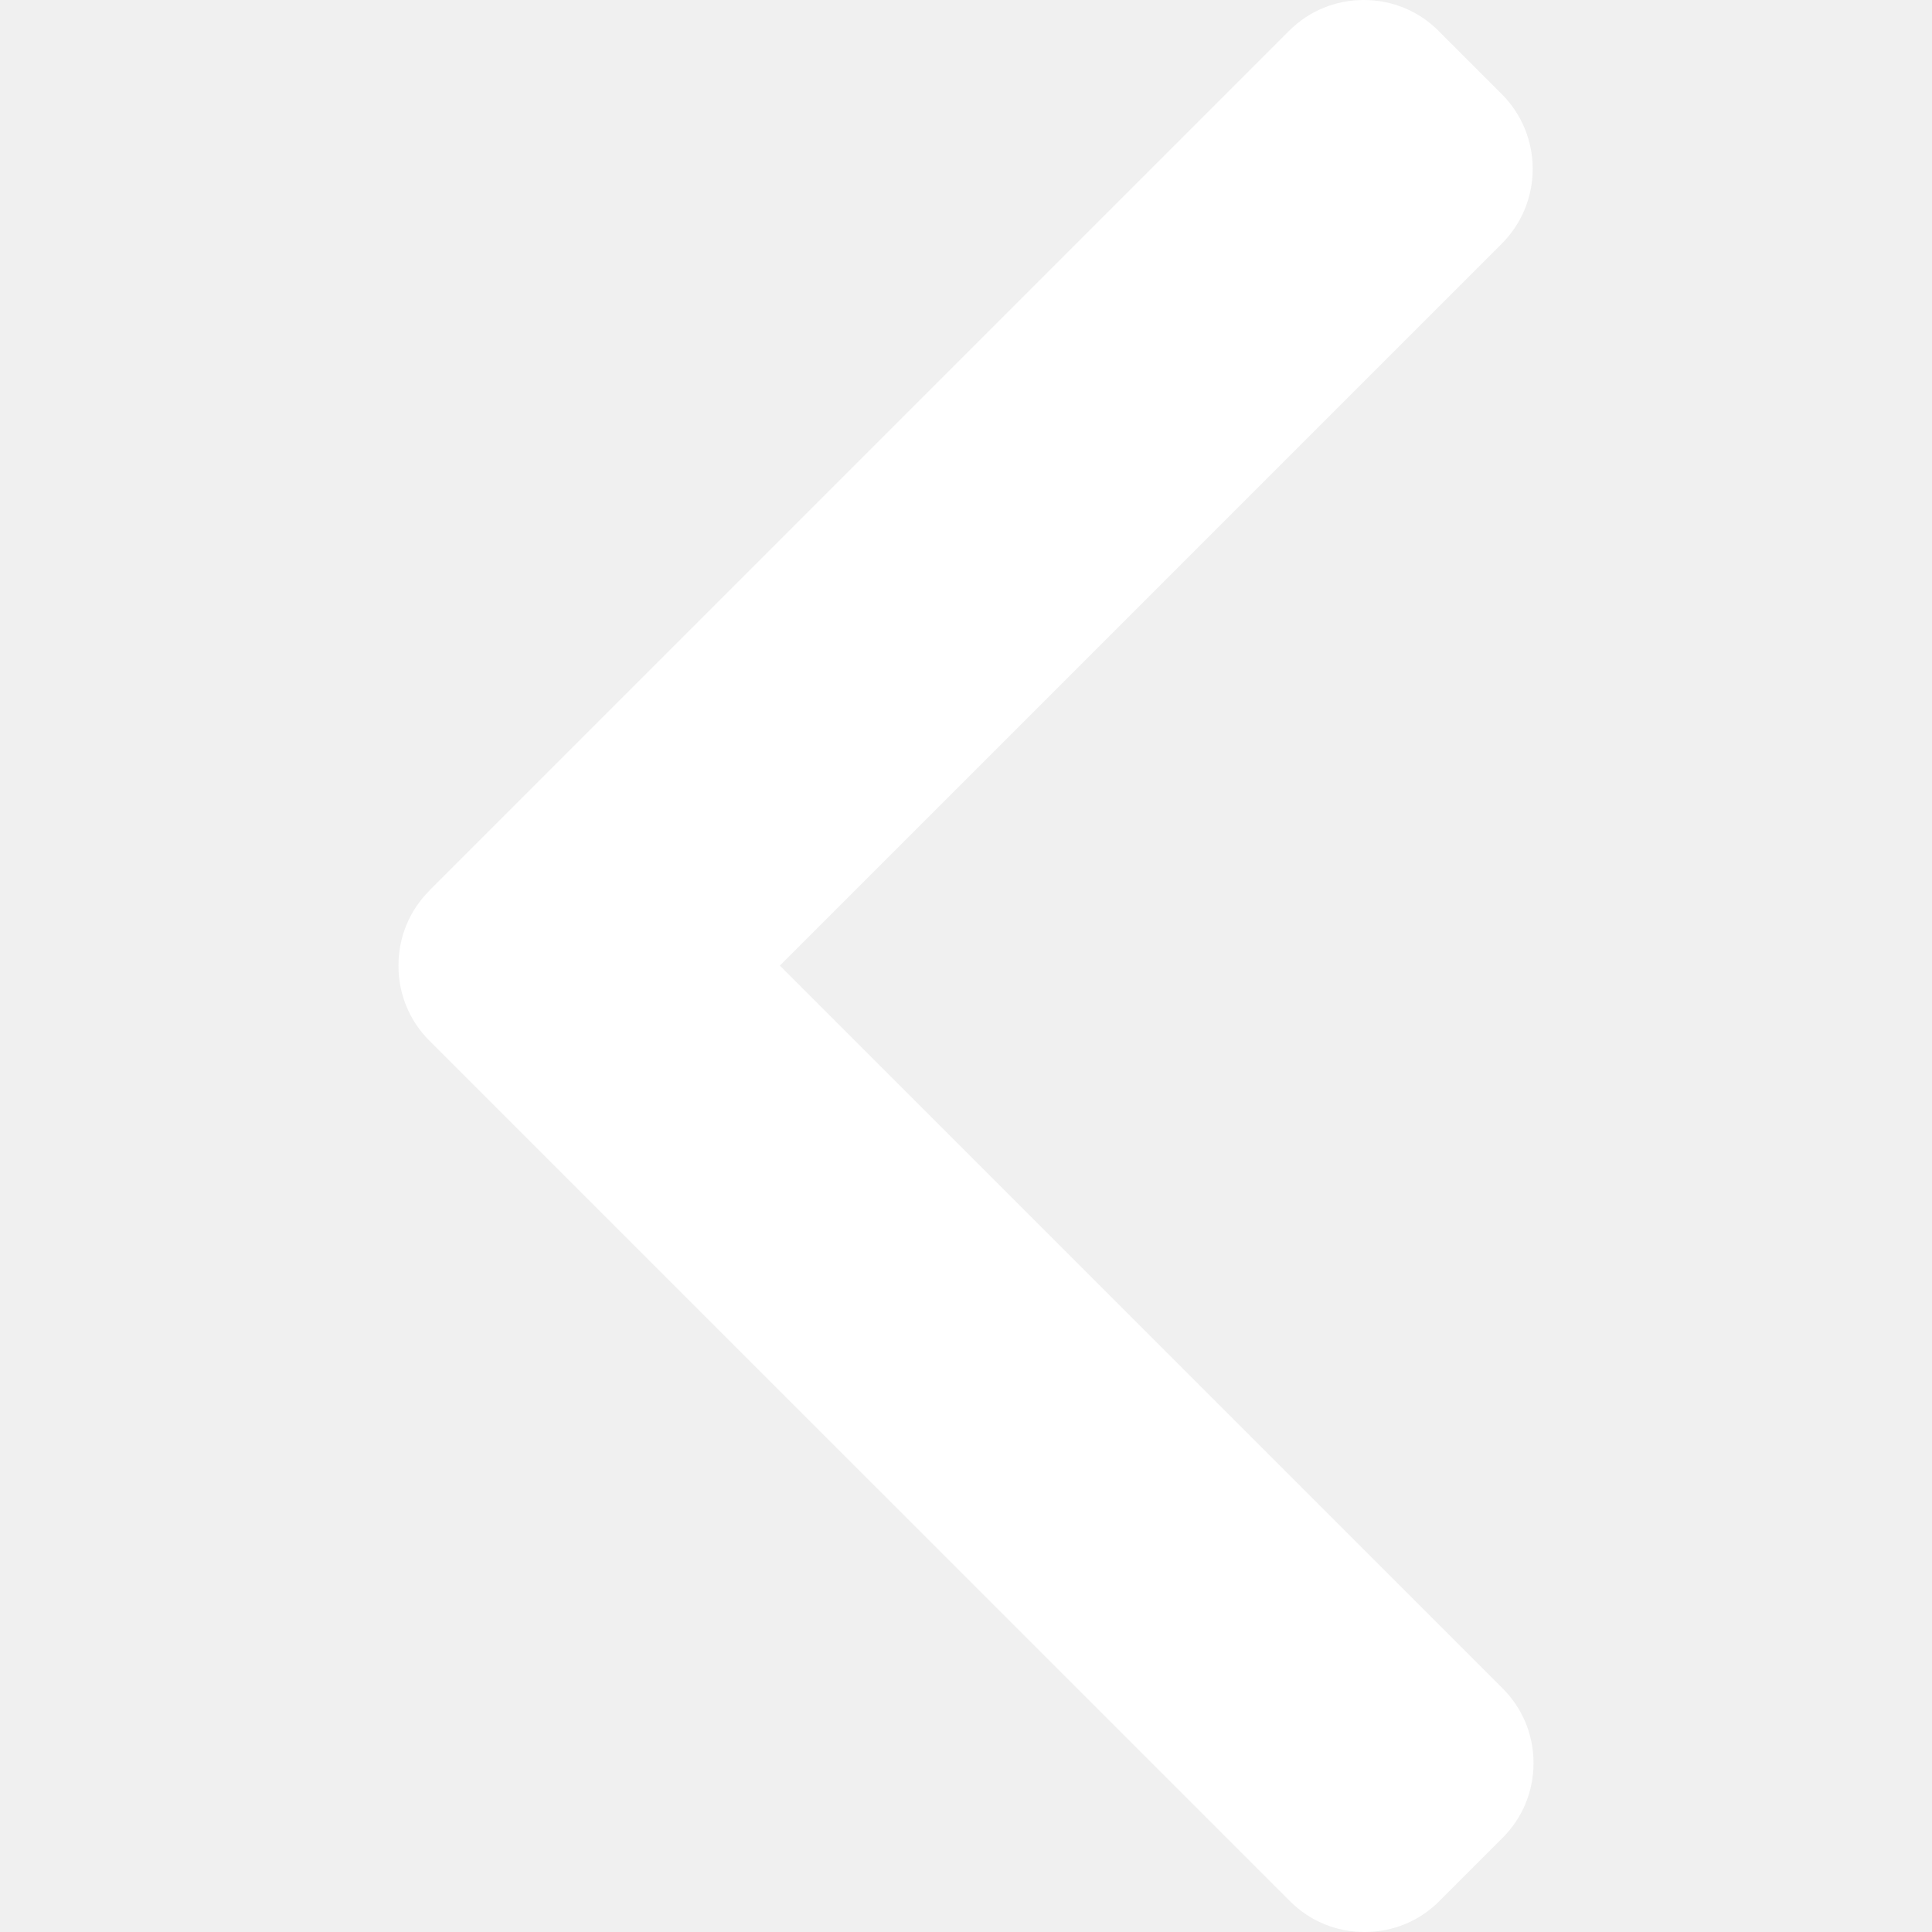
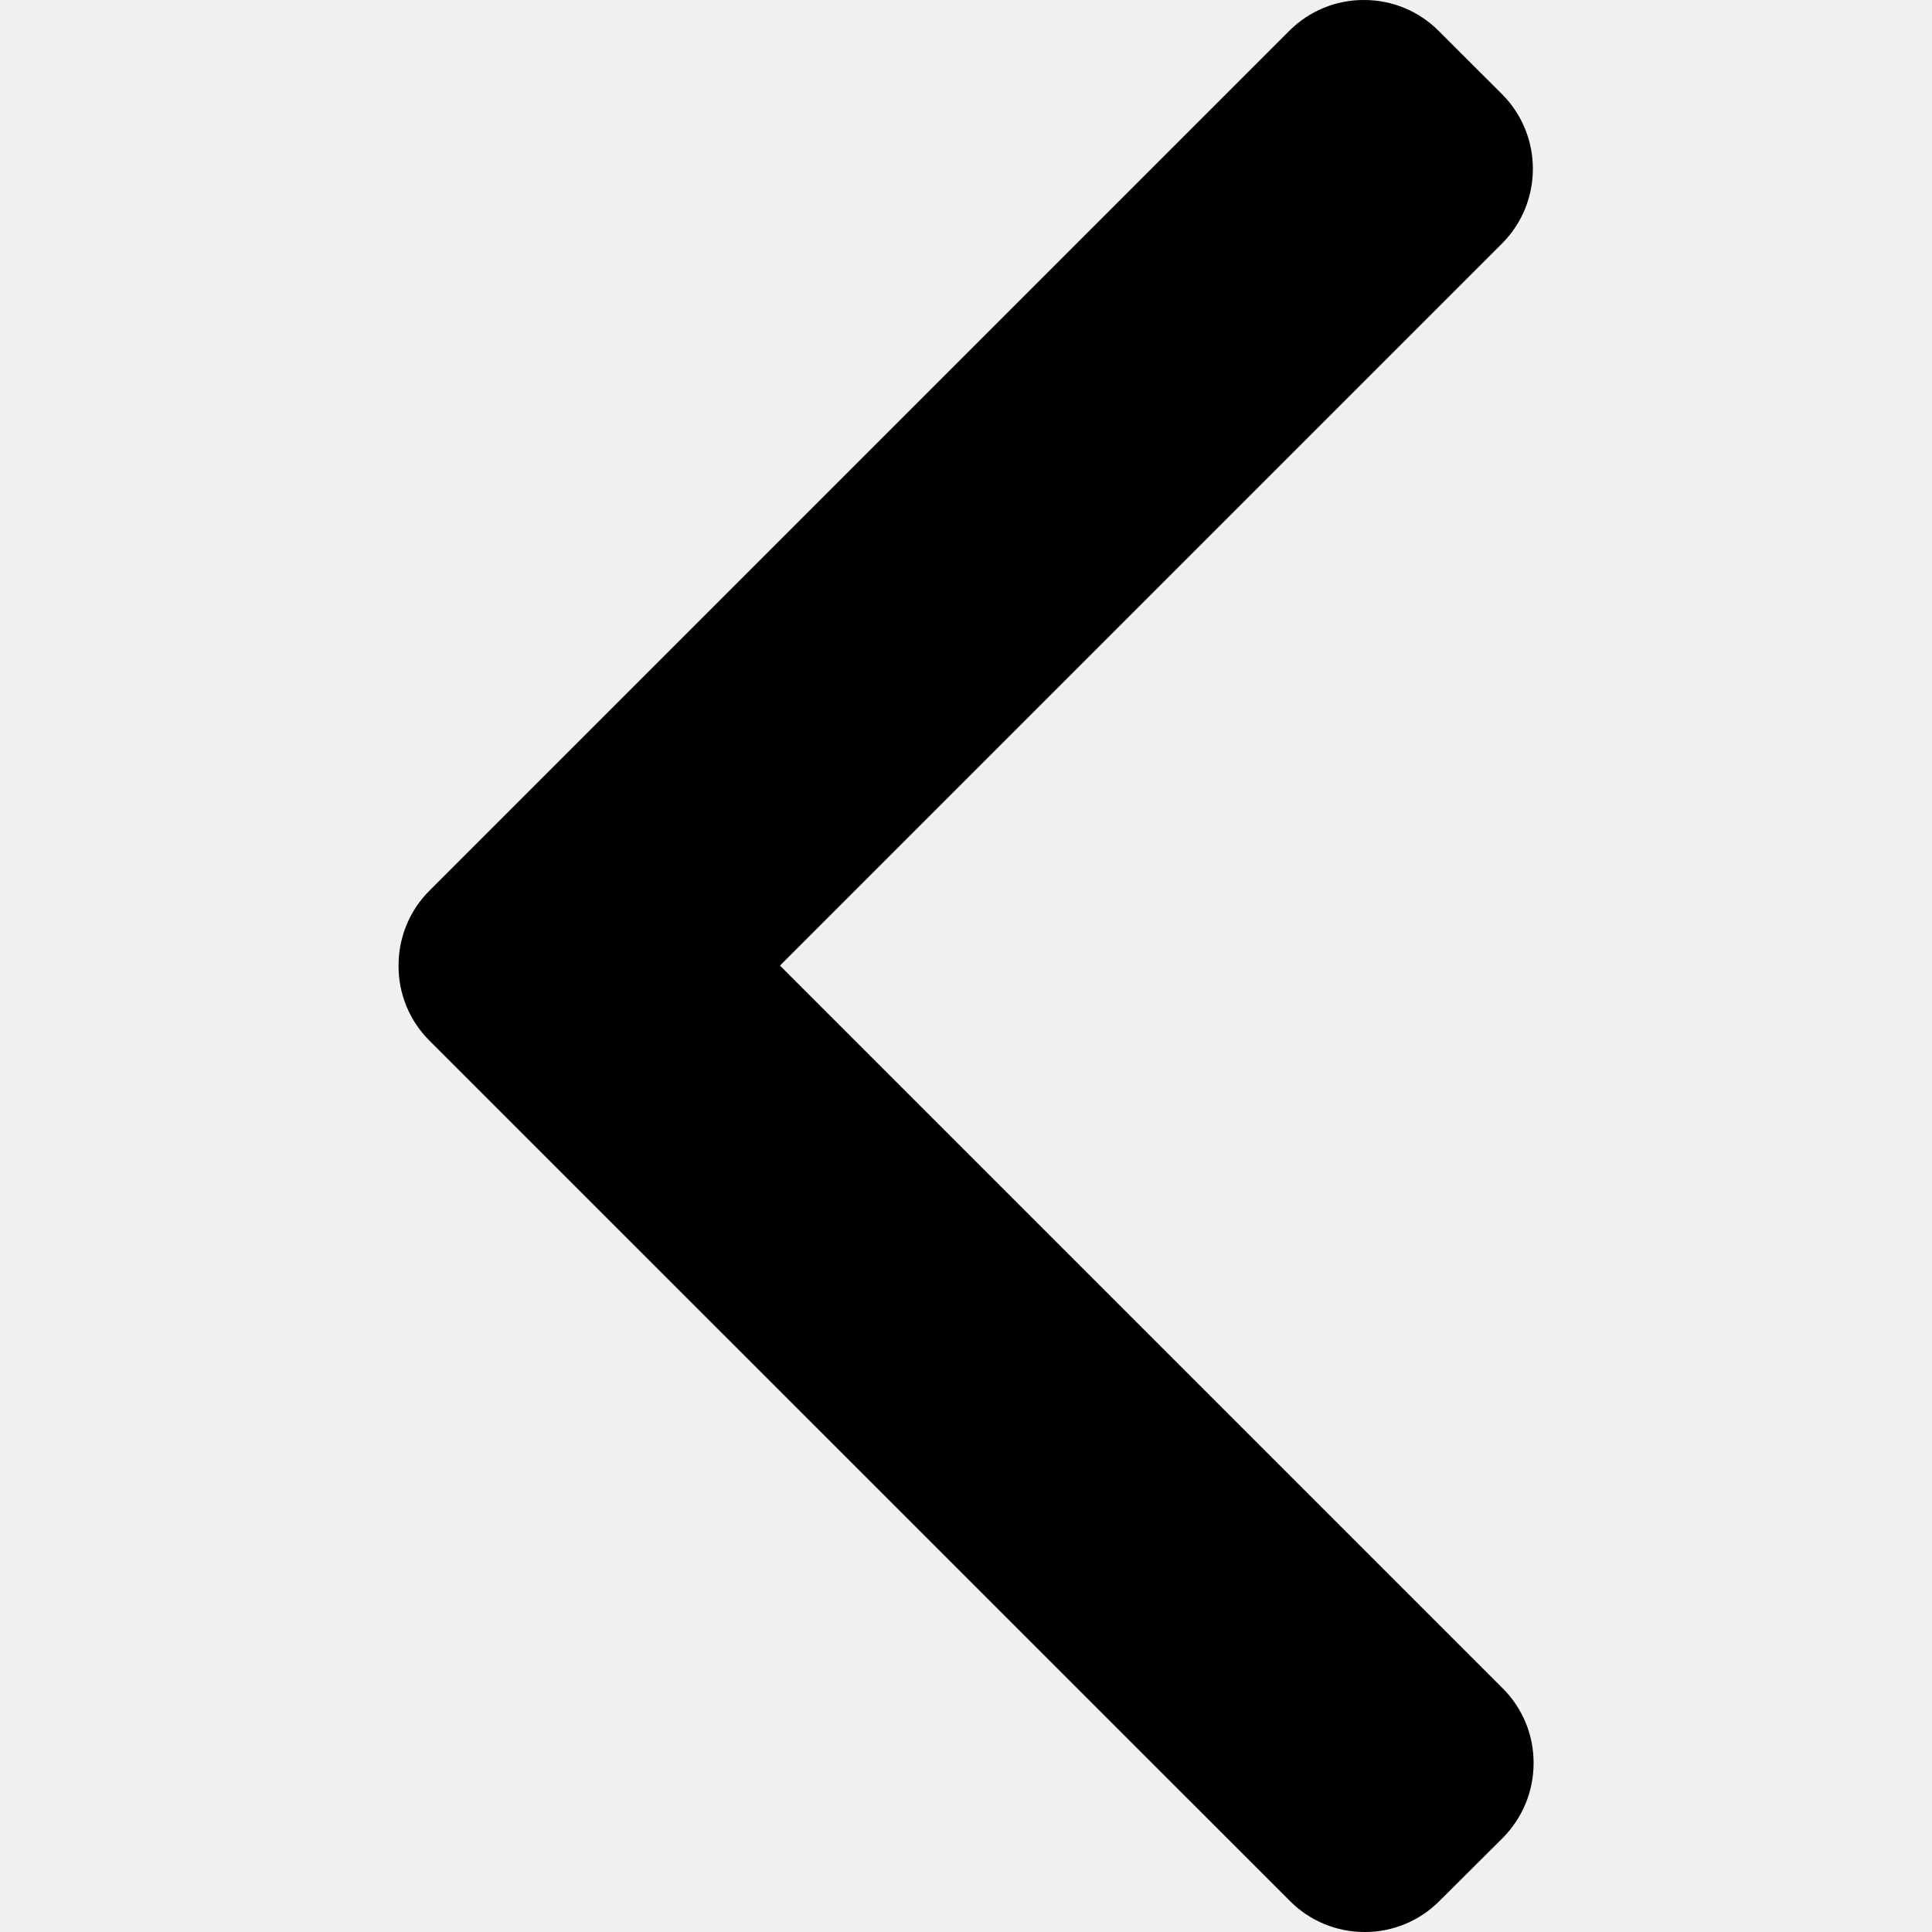
- <svg xmlns="http://www.w3.org/2000/svg" width="20" height="20" fill="none">
-   <path d="M4.444 9.22l8.9-8.9c.206-.207.481-.32.774-.32.293 0 .568.113.774.32l.655.655a1.096 1.096 0 010 1.547L8.073 9.996l7.482 7.482c.206.206.32.48.32.773 0 .294-.114.568-.32.774l-.655.655c-.206.207-.48.32-.774.32-.293 0-.567-.113-.773-.32l-8.909-8.908a1.088 1.088 0 01-.319-.776c0-.294.113-.57.32-.776z" fill="#fff" />
+ <svg xmlns="http://www.w3.org/2000/svg" width="14" height="14" fill="none">
+   <path d="M3.112 6.454l6.23-6.23A.76.76 0 019.883 0a.76.76 0 01.542.224l.459.458a.767.767 0 010 1.083L5.652 6.997l5.238 5.238a.76.76 0 01.223.541c0 .205-.08.397-.223.542l-.46.458a.76.76 0 01-.54.224.76.76 0 01-.542-.224L3.112 7.541a.761.761 0 01-.224-.544c0-.206.08-.399.224-.543z" fill="#000" />
</svg>
